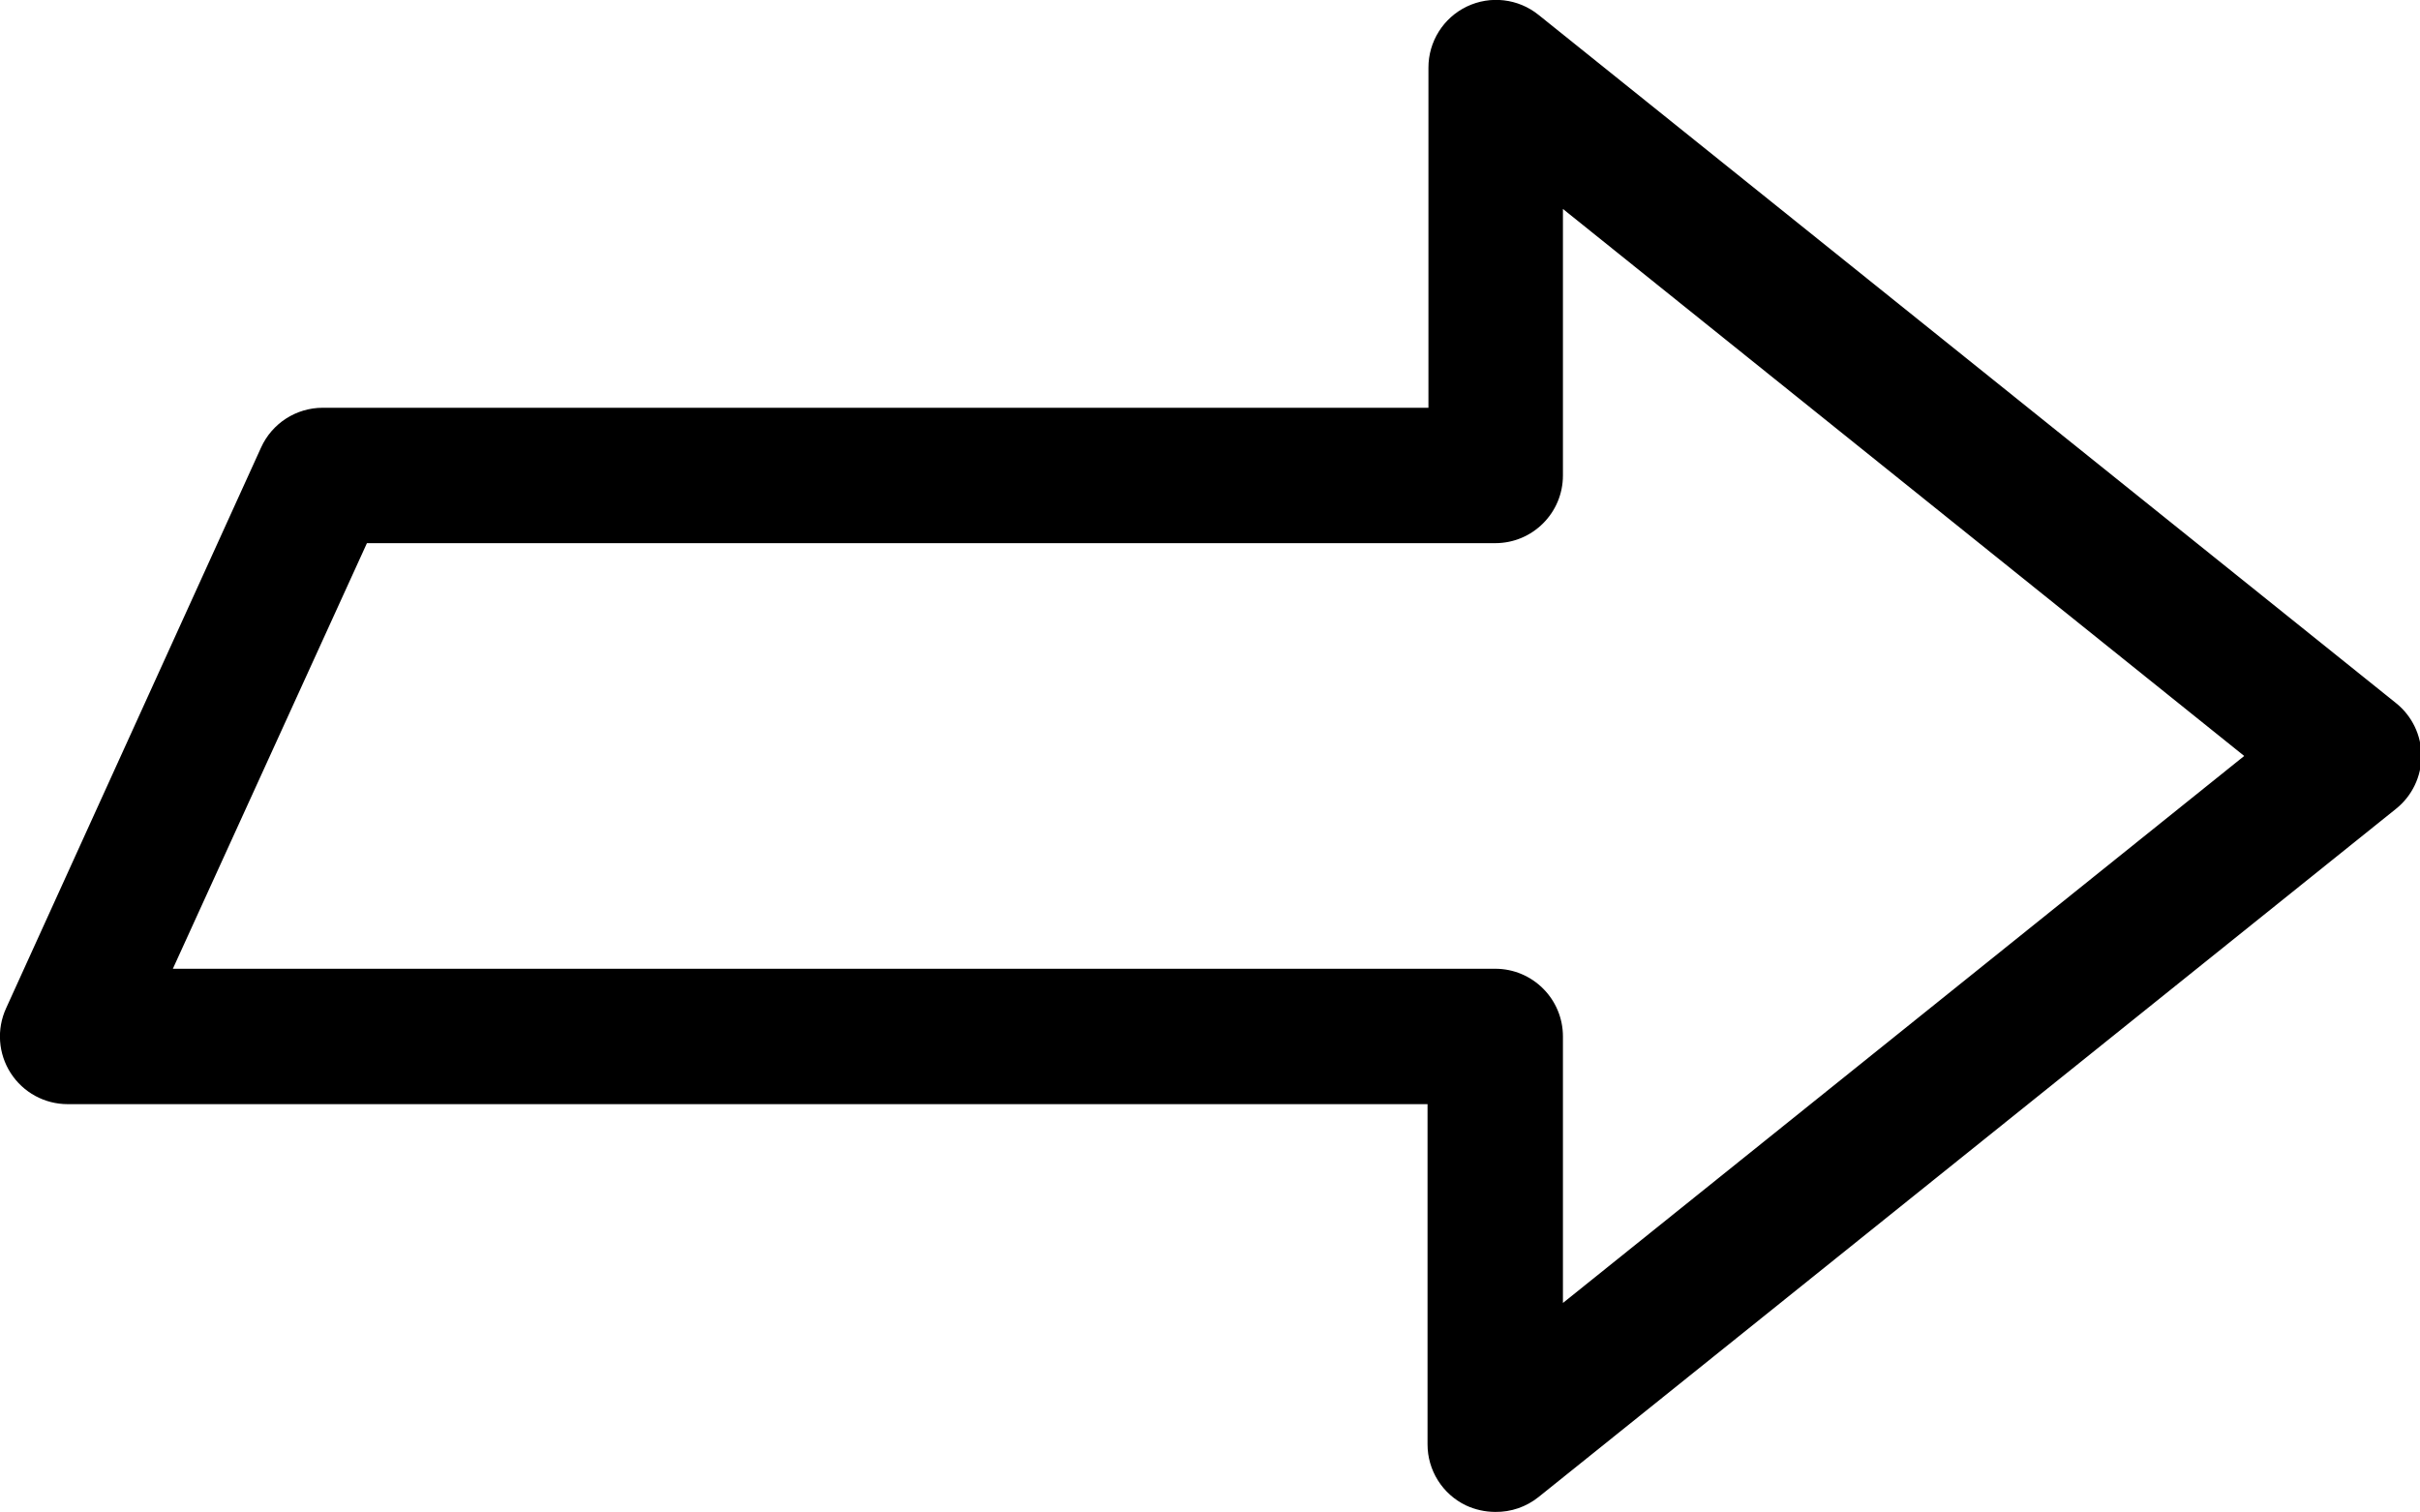
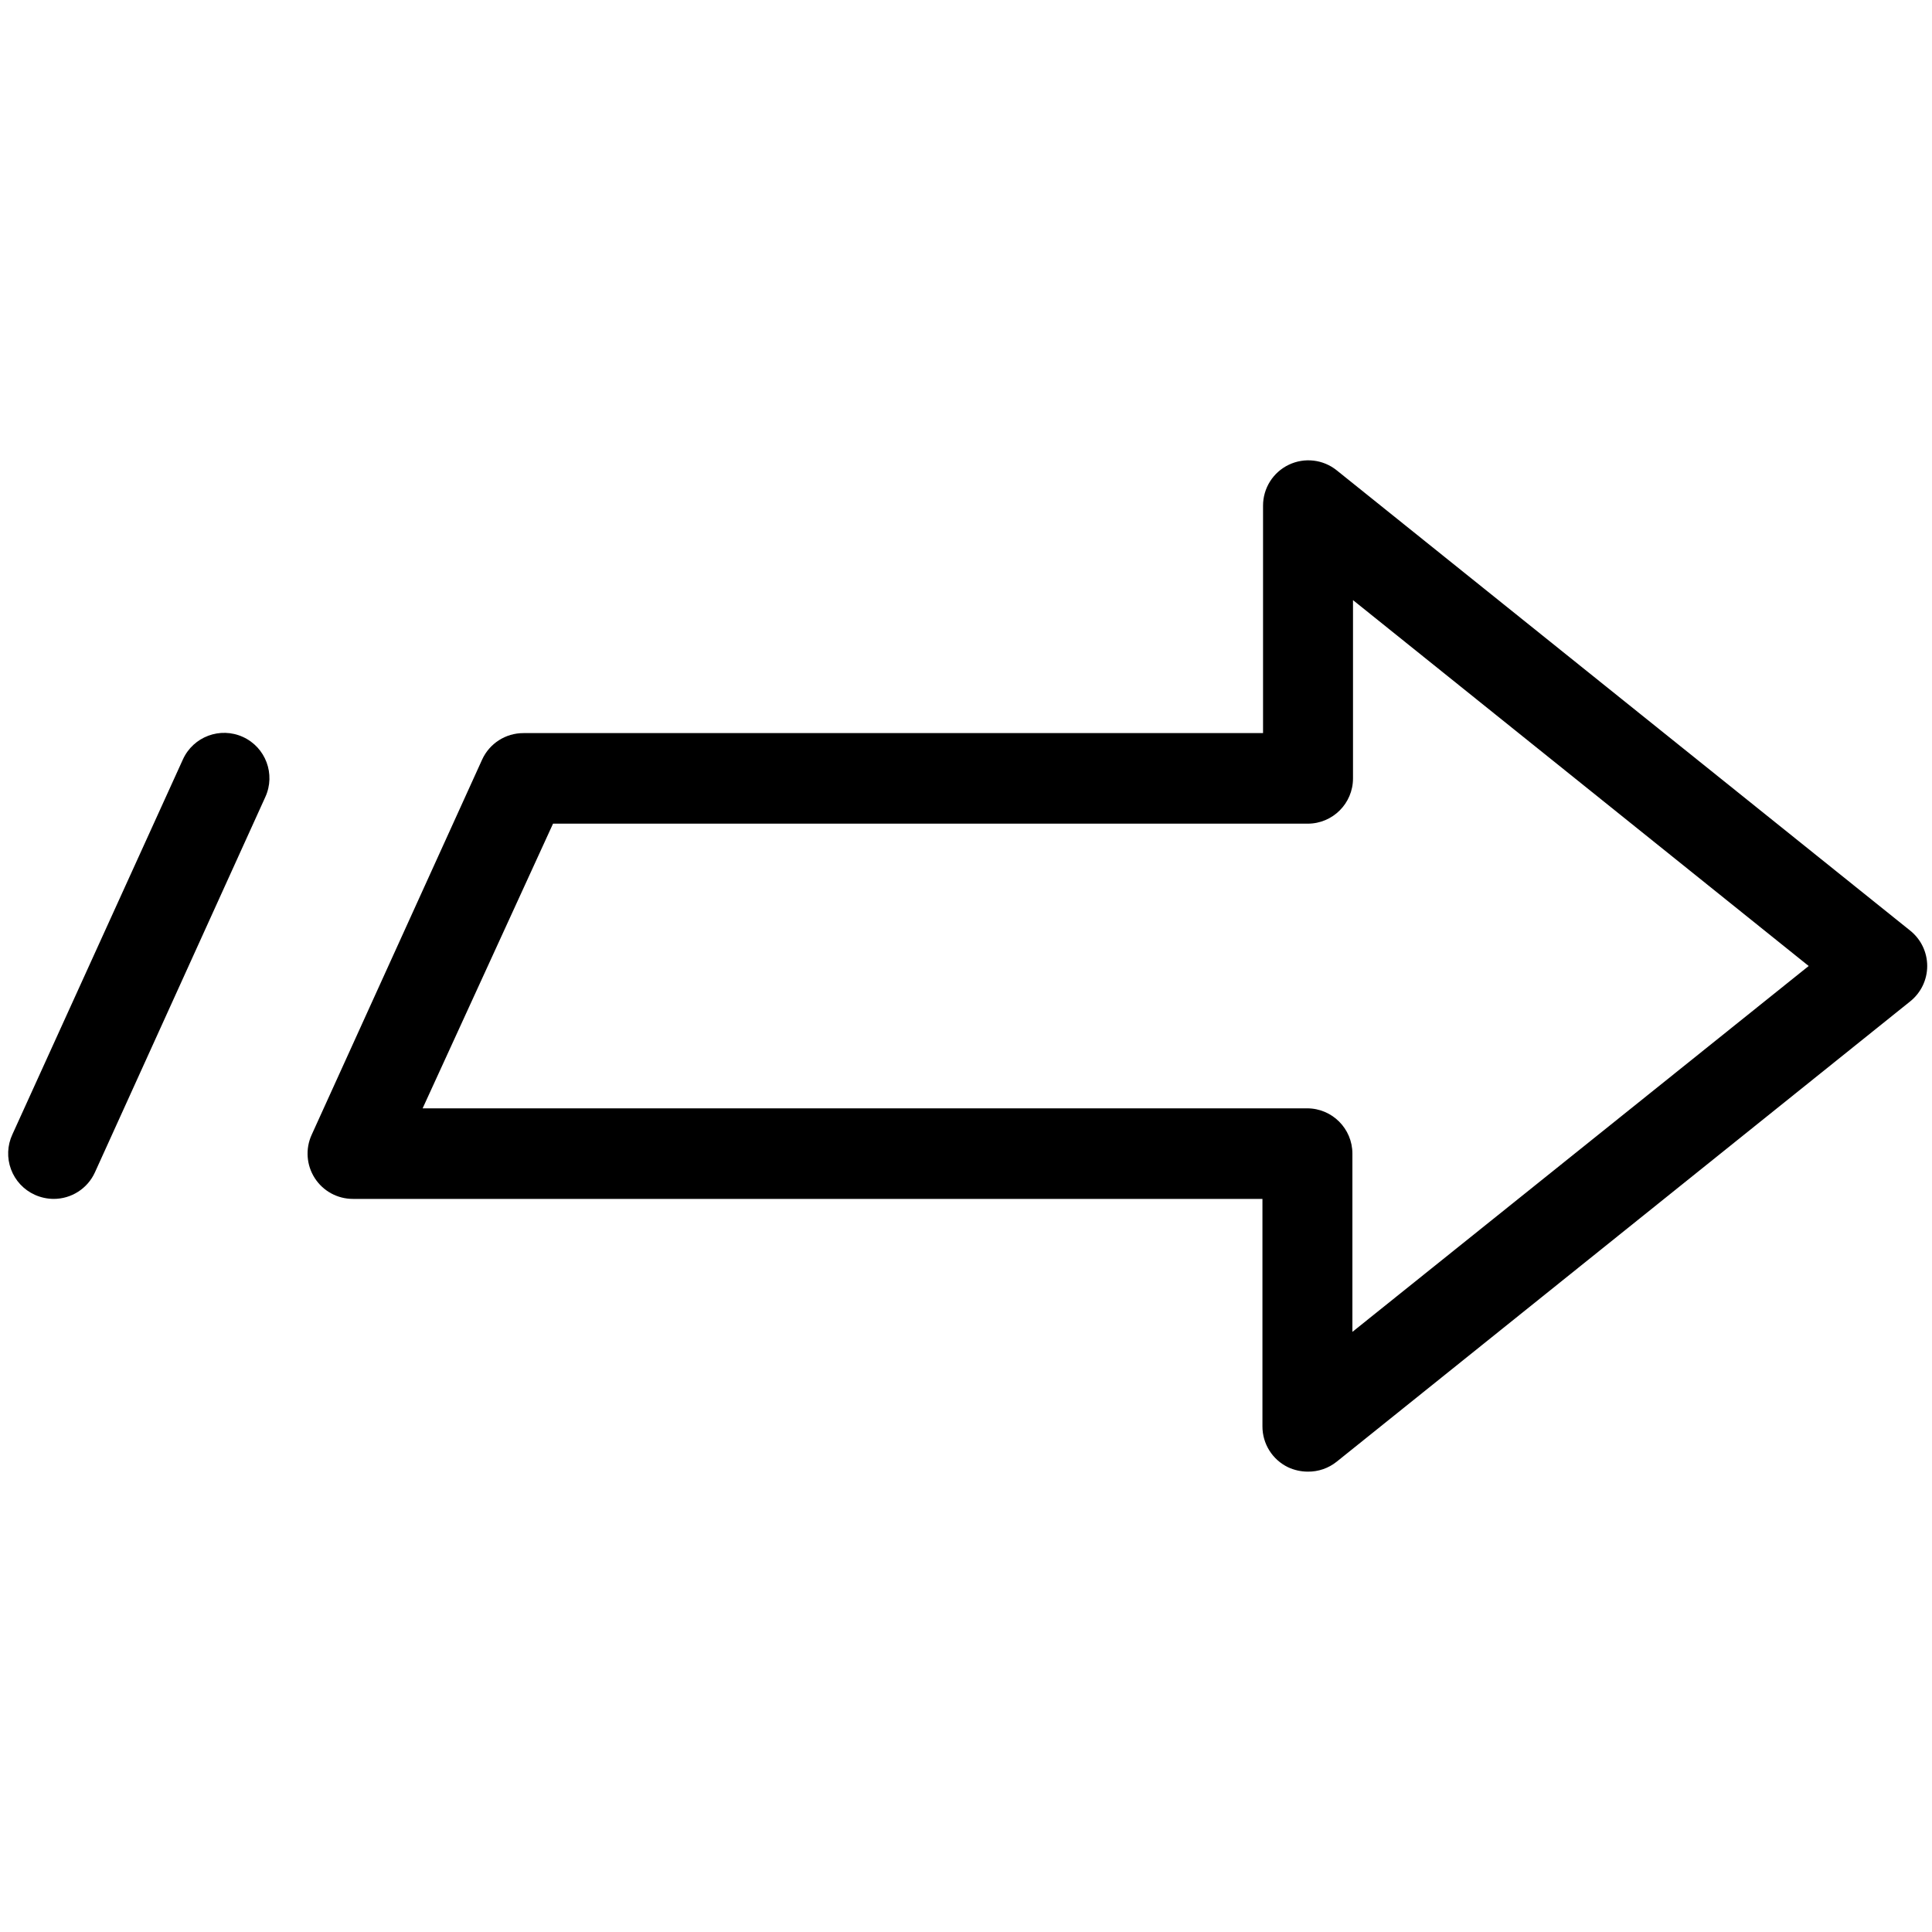
- <svg xmlns="http://www.w3.org/2000/svg" viewBox="0 0 107.24 67">
+ <svg xmlns="http://www.w3.org/2000/svg" viewBox="0 0 128 128">
  <g id="blinker_right">
    <g id="Layer_42" data-name="Layer 42">
-       <path d="M66.26,67a3.12,3.12,0,0,1-1.3-.29A3,3,0,0,1,63.26,64V48.93H3A3,3,0,0,1,.27,44.68l11.3-24.85a3,3,0,0,1,2.73-1.76h49V3A3,3,0,0,1,65,.29a3,3,0,0,1,3.18.37l38,30.5a3,3,0,0,1,0,4.68l-38,30.5A3,3,0,0,1,66.26,67ZM7.66,42.93h58.6a3,3,0,0,1,3,3V57.74L99.45,33.5,69.26,9.26V21.07a3,3,0,0,1-3,3h-50Z" />
+       <path d="M86.64,97.5a3.12,3.12,0,0,1-1.3-.29,3,3,0,0,1-1.7-2.71V79.43H23.38a3,3,0,0,1-2.73-4.25L31.94,50.33a3,3,0,0,1,2.74-1.76h49V33.5a3,3,0,0,1,4.88-2.34l38,30.5a3,3,0,0,1,0,4.68l-38,30.5A3,3,0,0,1,86.64,97.5ZM28,73.43h58.6a3,3,0,0,1,3,3V88.24L119.83,64,89.64,39.76V51.57a3,3,0,0,1-3,3h-50Z" />
+       <path d="M3.55,79.43a3.08,3.08,0,0,1-1.24-.27,3,3,0,0,1-1.49-4l11.3-24.85a3,3,0,1,1,5.46,2.49L6.29,77.67A3,3,0,0,1,3.55,79.43Z" />
    </g>
  </g>
</svg>
